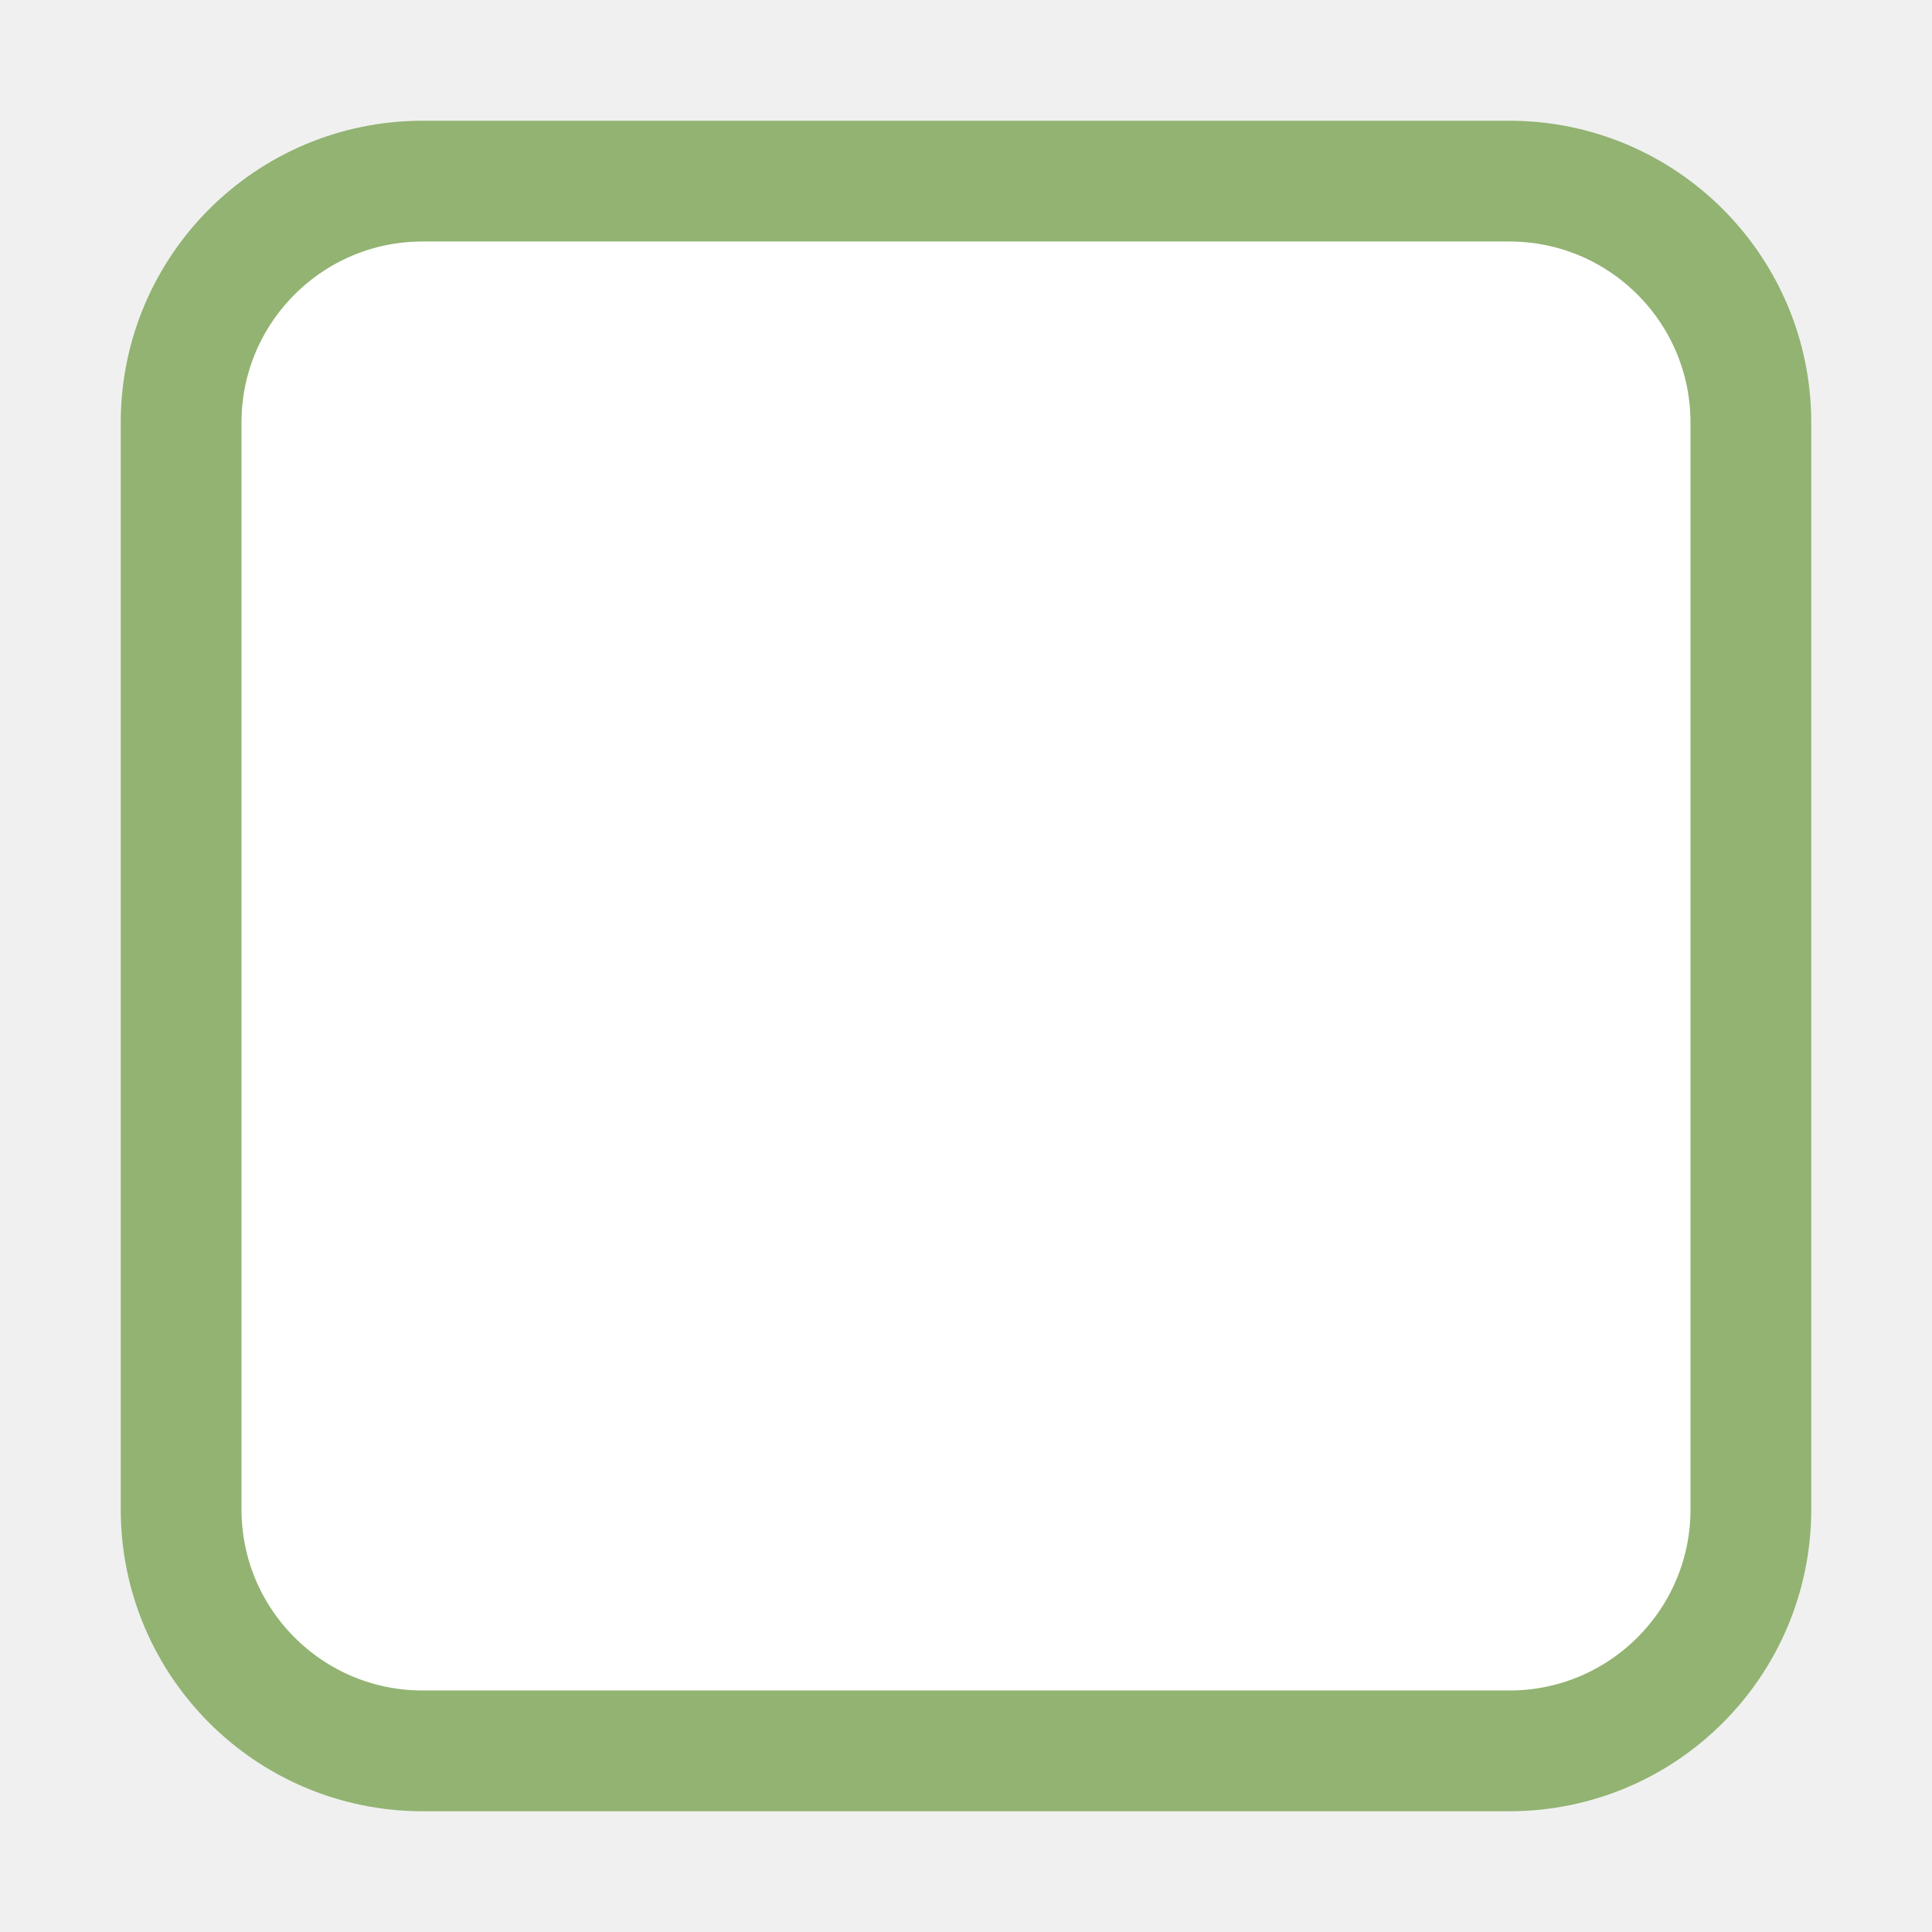
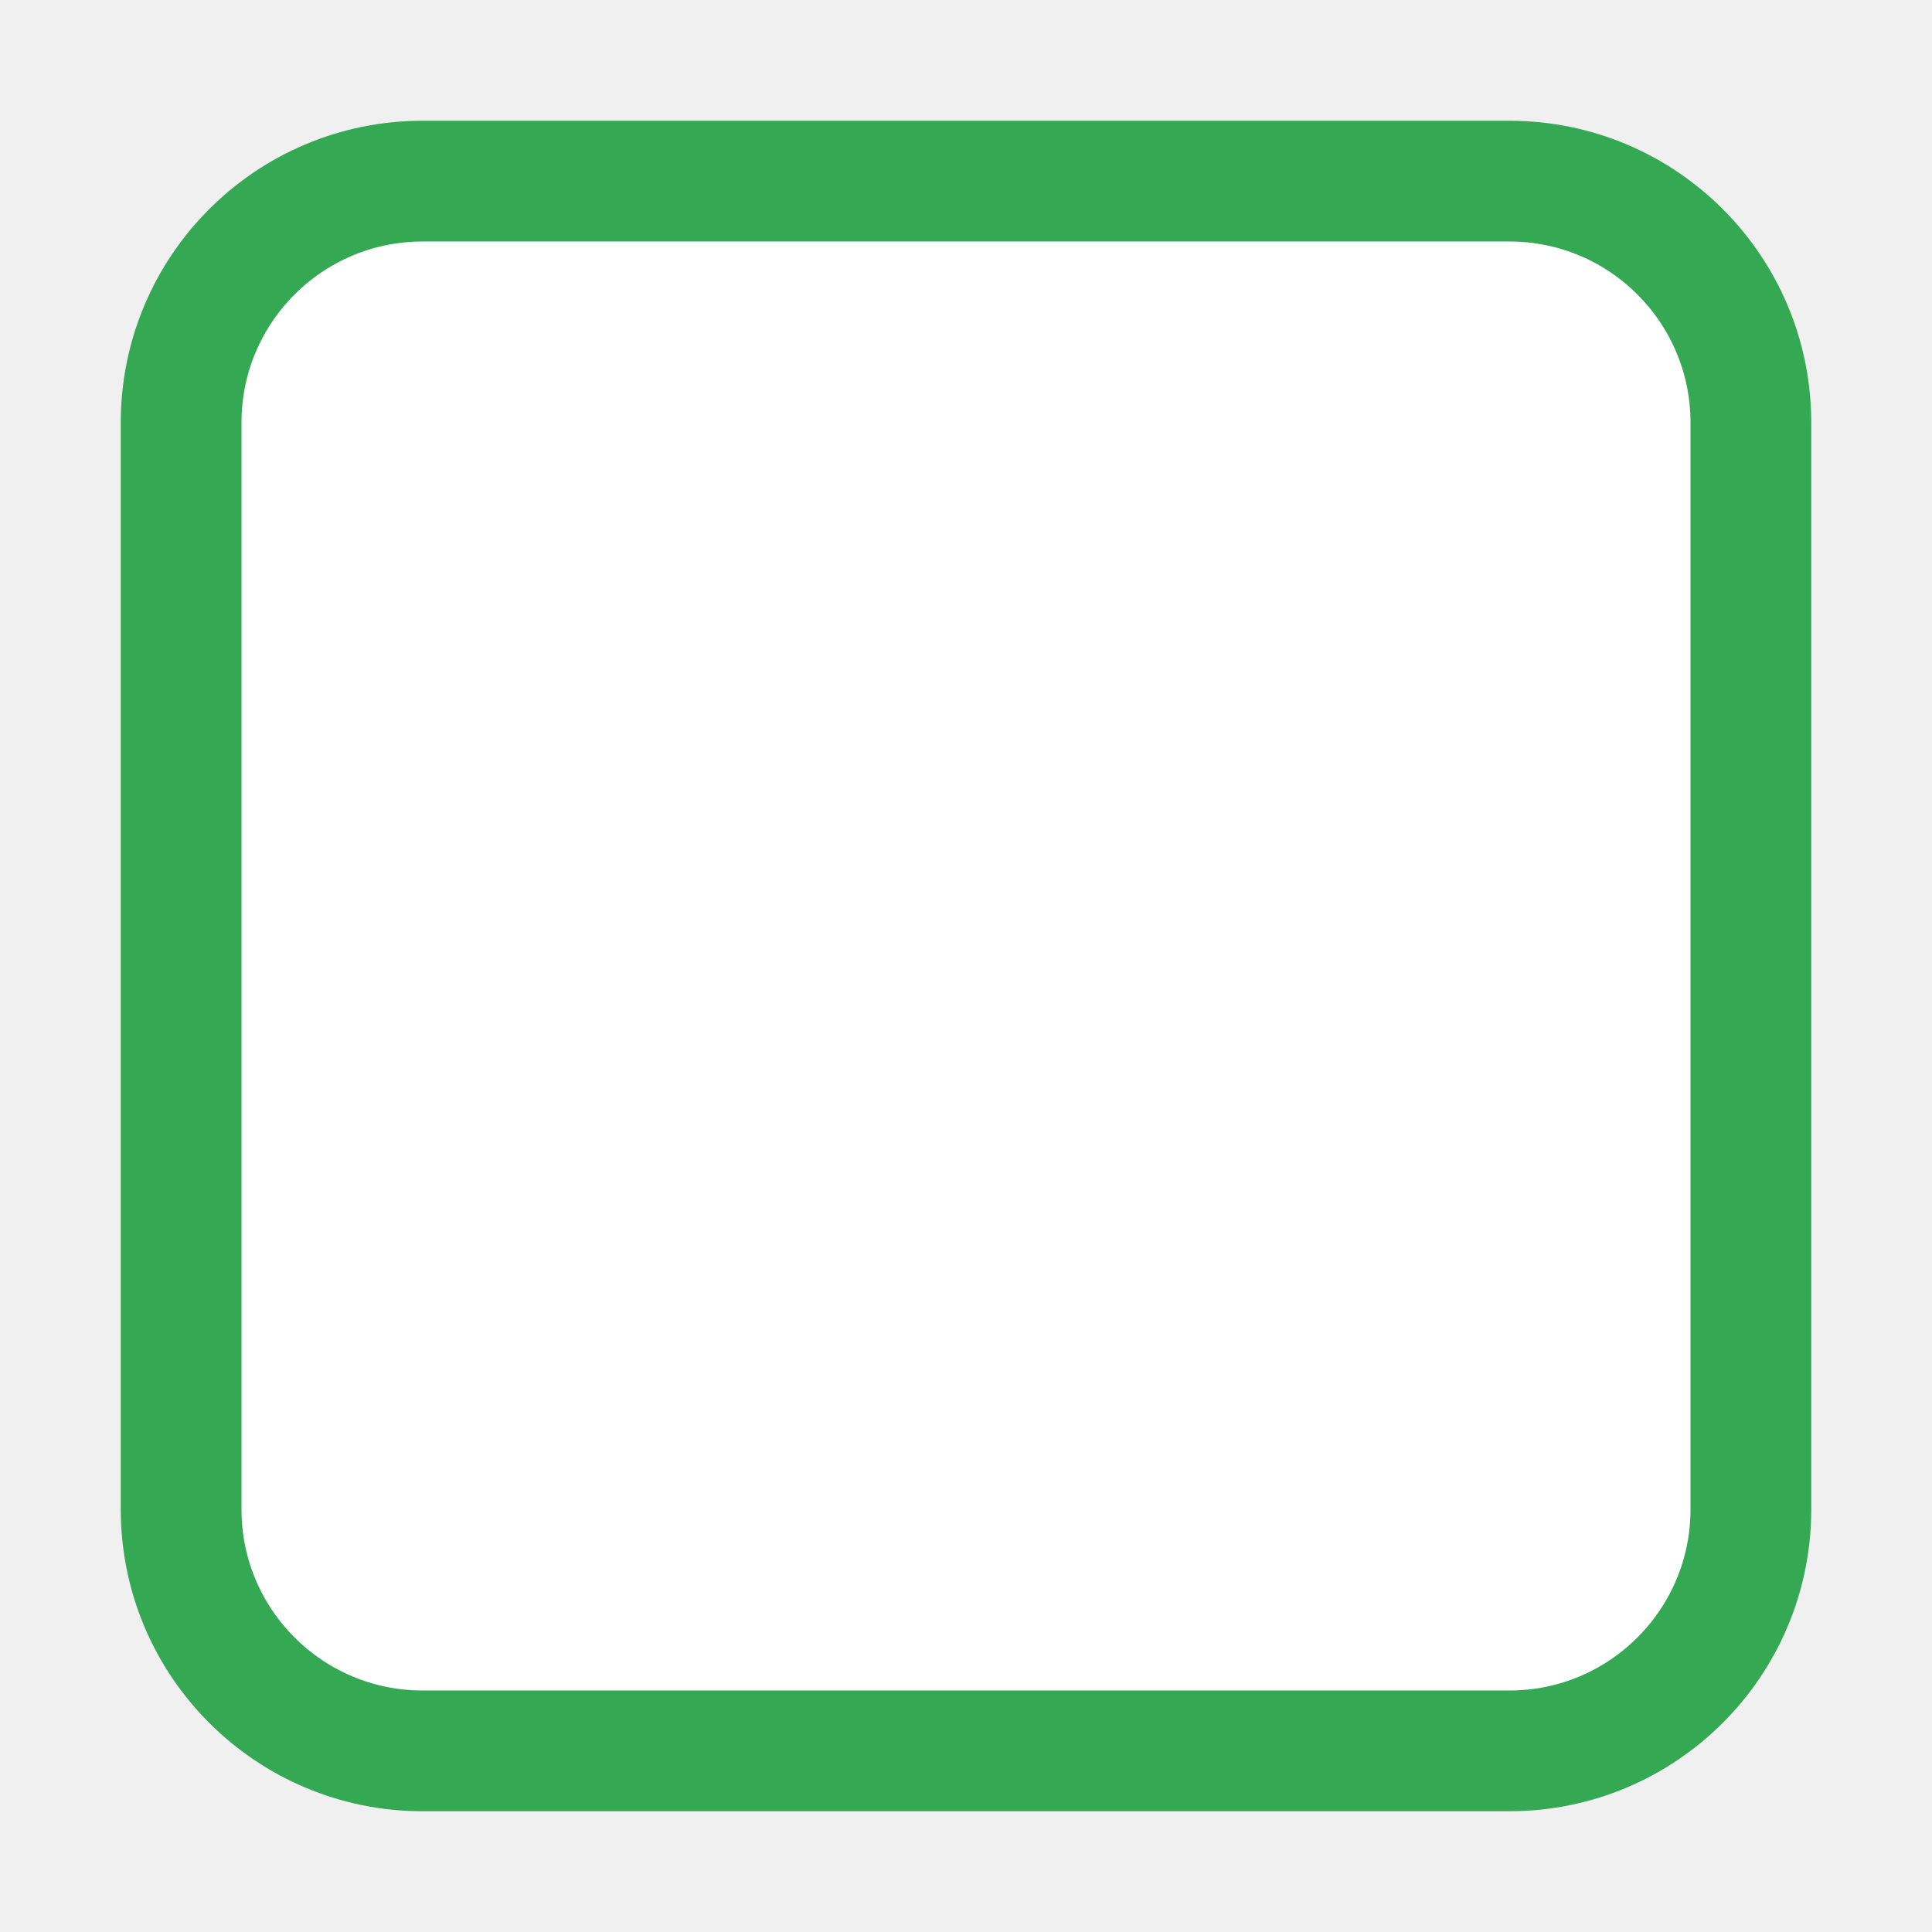
<svg xmlns="http://www.w3.org/2000/svg" width="16" height="16" id="svg2" version="1.1">
  <defs id="defs4">
    <linearGradient id="linearGradient3768-6">
      <stop style="stop-color:#0f0f0f;stop-opacity:1;" offset="0" id="stop3770-6" />
      <stop id="stop3778-2" offset="0.078" style="stop-color:#171717;stop-opacity:1;" />
      <stop style="stop-color:#171717;stop-opacity:1;" offset="0.974" id="stop3774-0" />
      <stop style="stop-color:#1b1b1b;stop-opacity:1;" offset="1" id="stop3776-1" />
    </linearGradient>
  </defs>
  <g id="layer1" transform="translate(0,-1036.362)">
    <g transform="translate(-17,1036)" style="display:inline;opacity:1" id="checkbox-unchecked-9">
      <g id="sdsd-0">
        <g id="scdsdcd-0" transform="translate(0,-30)">
          <g style="display:inline" id="g15812-6-6-1-4" transform="matrix(0.9295198,0,0,0.9291437,-156.7507,-212.9618)">
            <g transform="matrix(0.5089163,0,0,0.5173982,161.7932,197.5643)" id="g5489-2-9-6-8-8-9" style="display:inline">
              <g id="g5428-8-1-4-0-0-65" />
            </g>
          </g>
          <rect y="30.362" x="17" height="16" width="16" id="rect13523-4" style="color:#000000;display:inline;overflow:visible;visibility:visible;fill:none;stroke:none;stroke-width:2;marker:none;enable-background:accumulate" />
          <g id="g5400-2">
-             <rect ry="2" style="color:#000000;display:inline;overflow:visible;visibility:visible;fill:#ffffff;fill-opacity:1;stroke:#92b372;stroke-width:1;stroke-linecap:butt;stroke-linejoin:round;stroke-miterlimit:4;stroke-dasharray:none;stroke-dashoffset:0;stroke-opacity:1;marker:none;enable-background:accumulate" id="rect5147-9-1-5-7-6-3" width="13" height="13" x="18.5" y="31.862" rx="2" />
+             <rect ry="2" style="color:#000000;display:inline;overflow:visible;visibility:visible;fill:#ffffff;fill-opacity:1;stroke:#35a854;stroke-width:1;stroke-linecap:butt;stroke-linejoin:round;stroke-miterlimit:4;stroke-dasharray:none;stroke-dashoffset:0;stroke-opacity:1;marker:none;enable-background:accumulate" id="rect5147-9-1-5-7-6-3" width="13" height="13" x="18.5" y="31.862" rx="2" />
          </g>
        </g>
      </g>
    </g>
  </g>
</svg>
